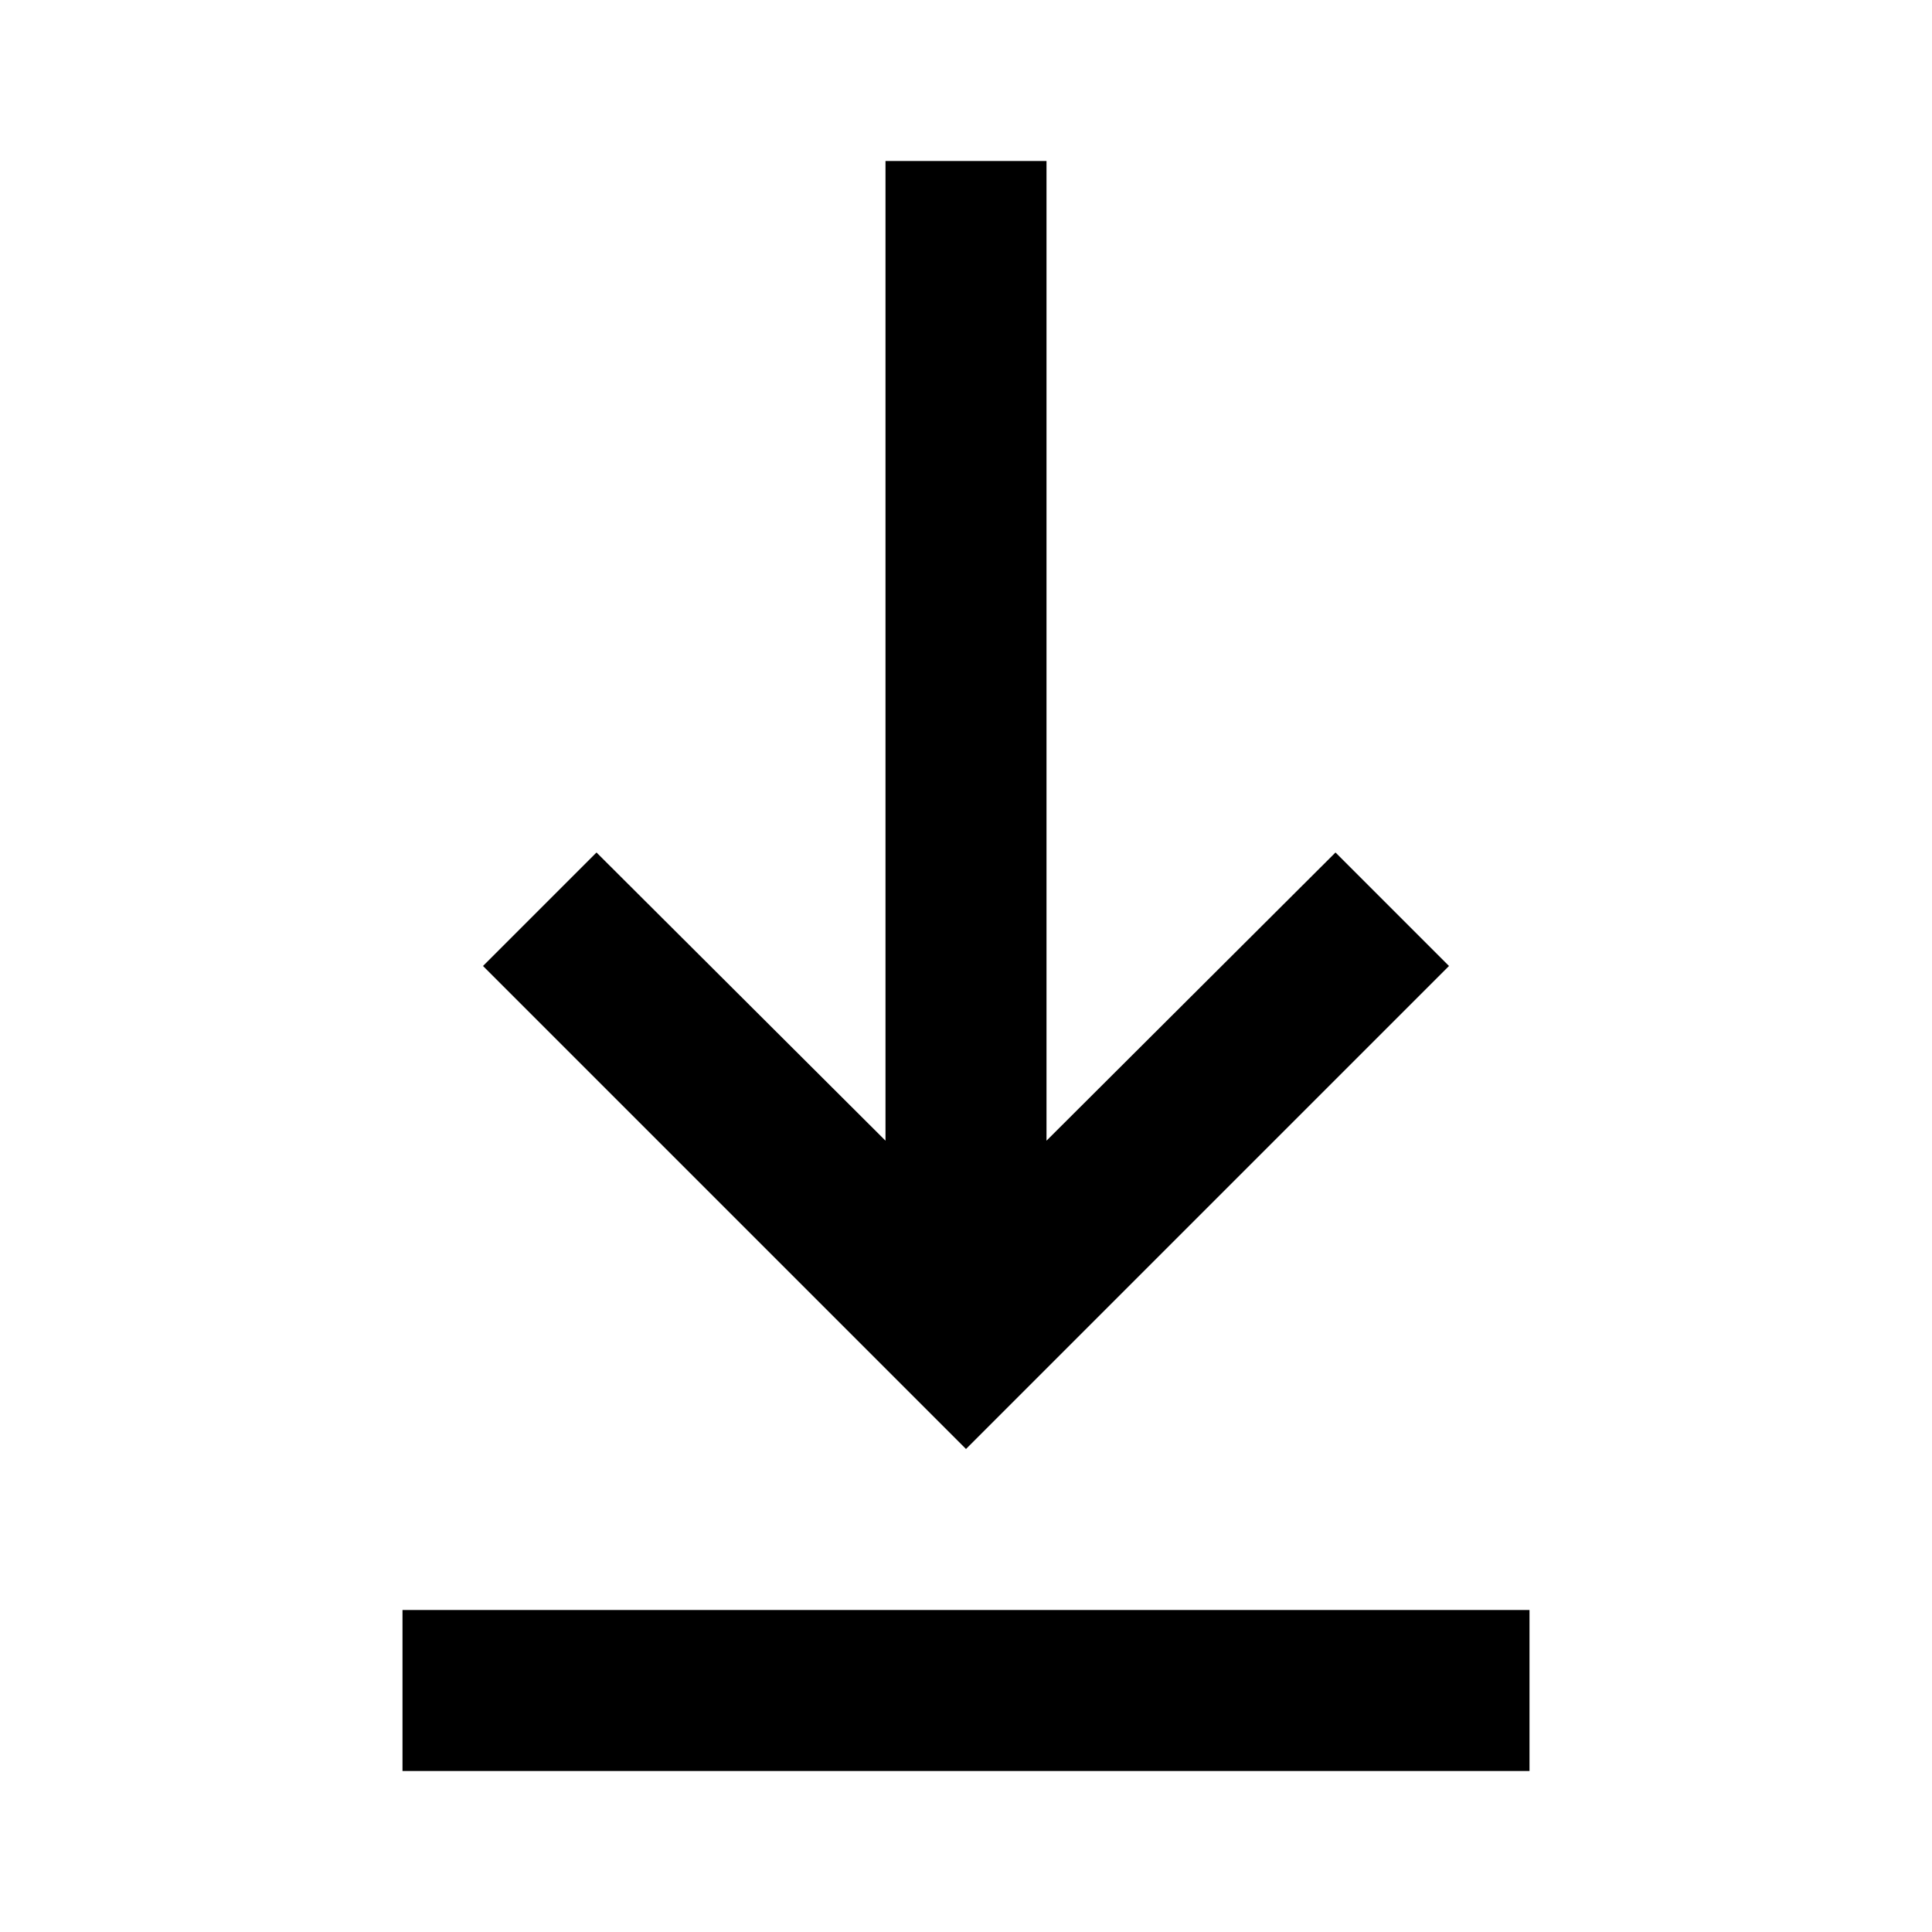
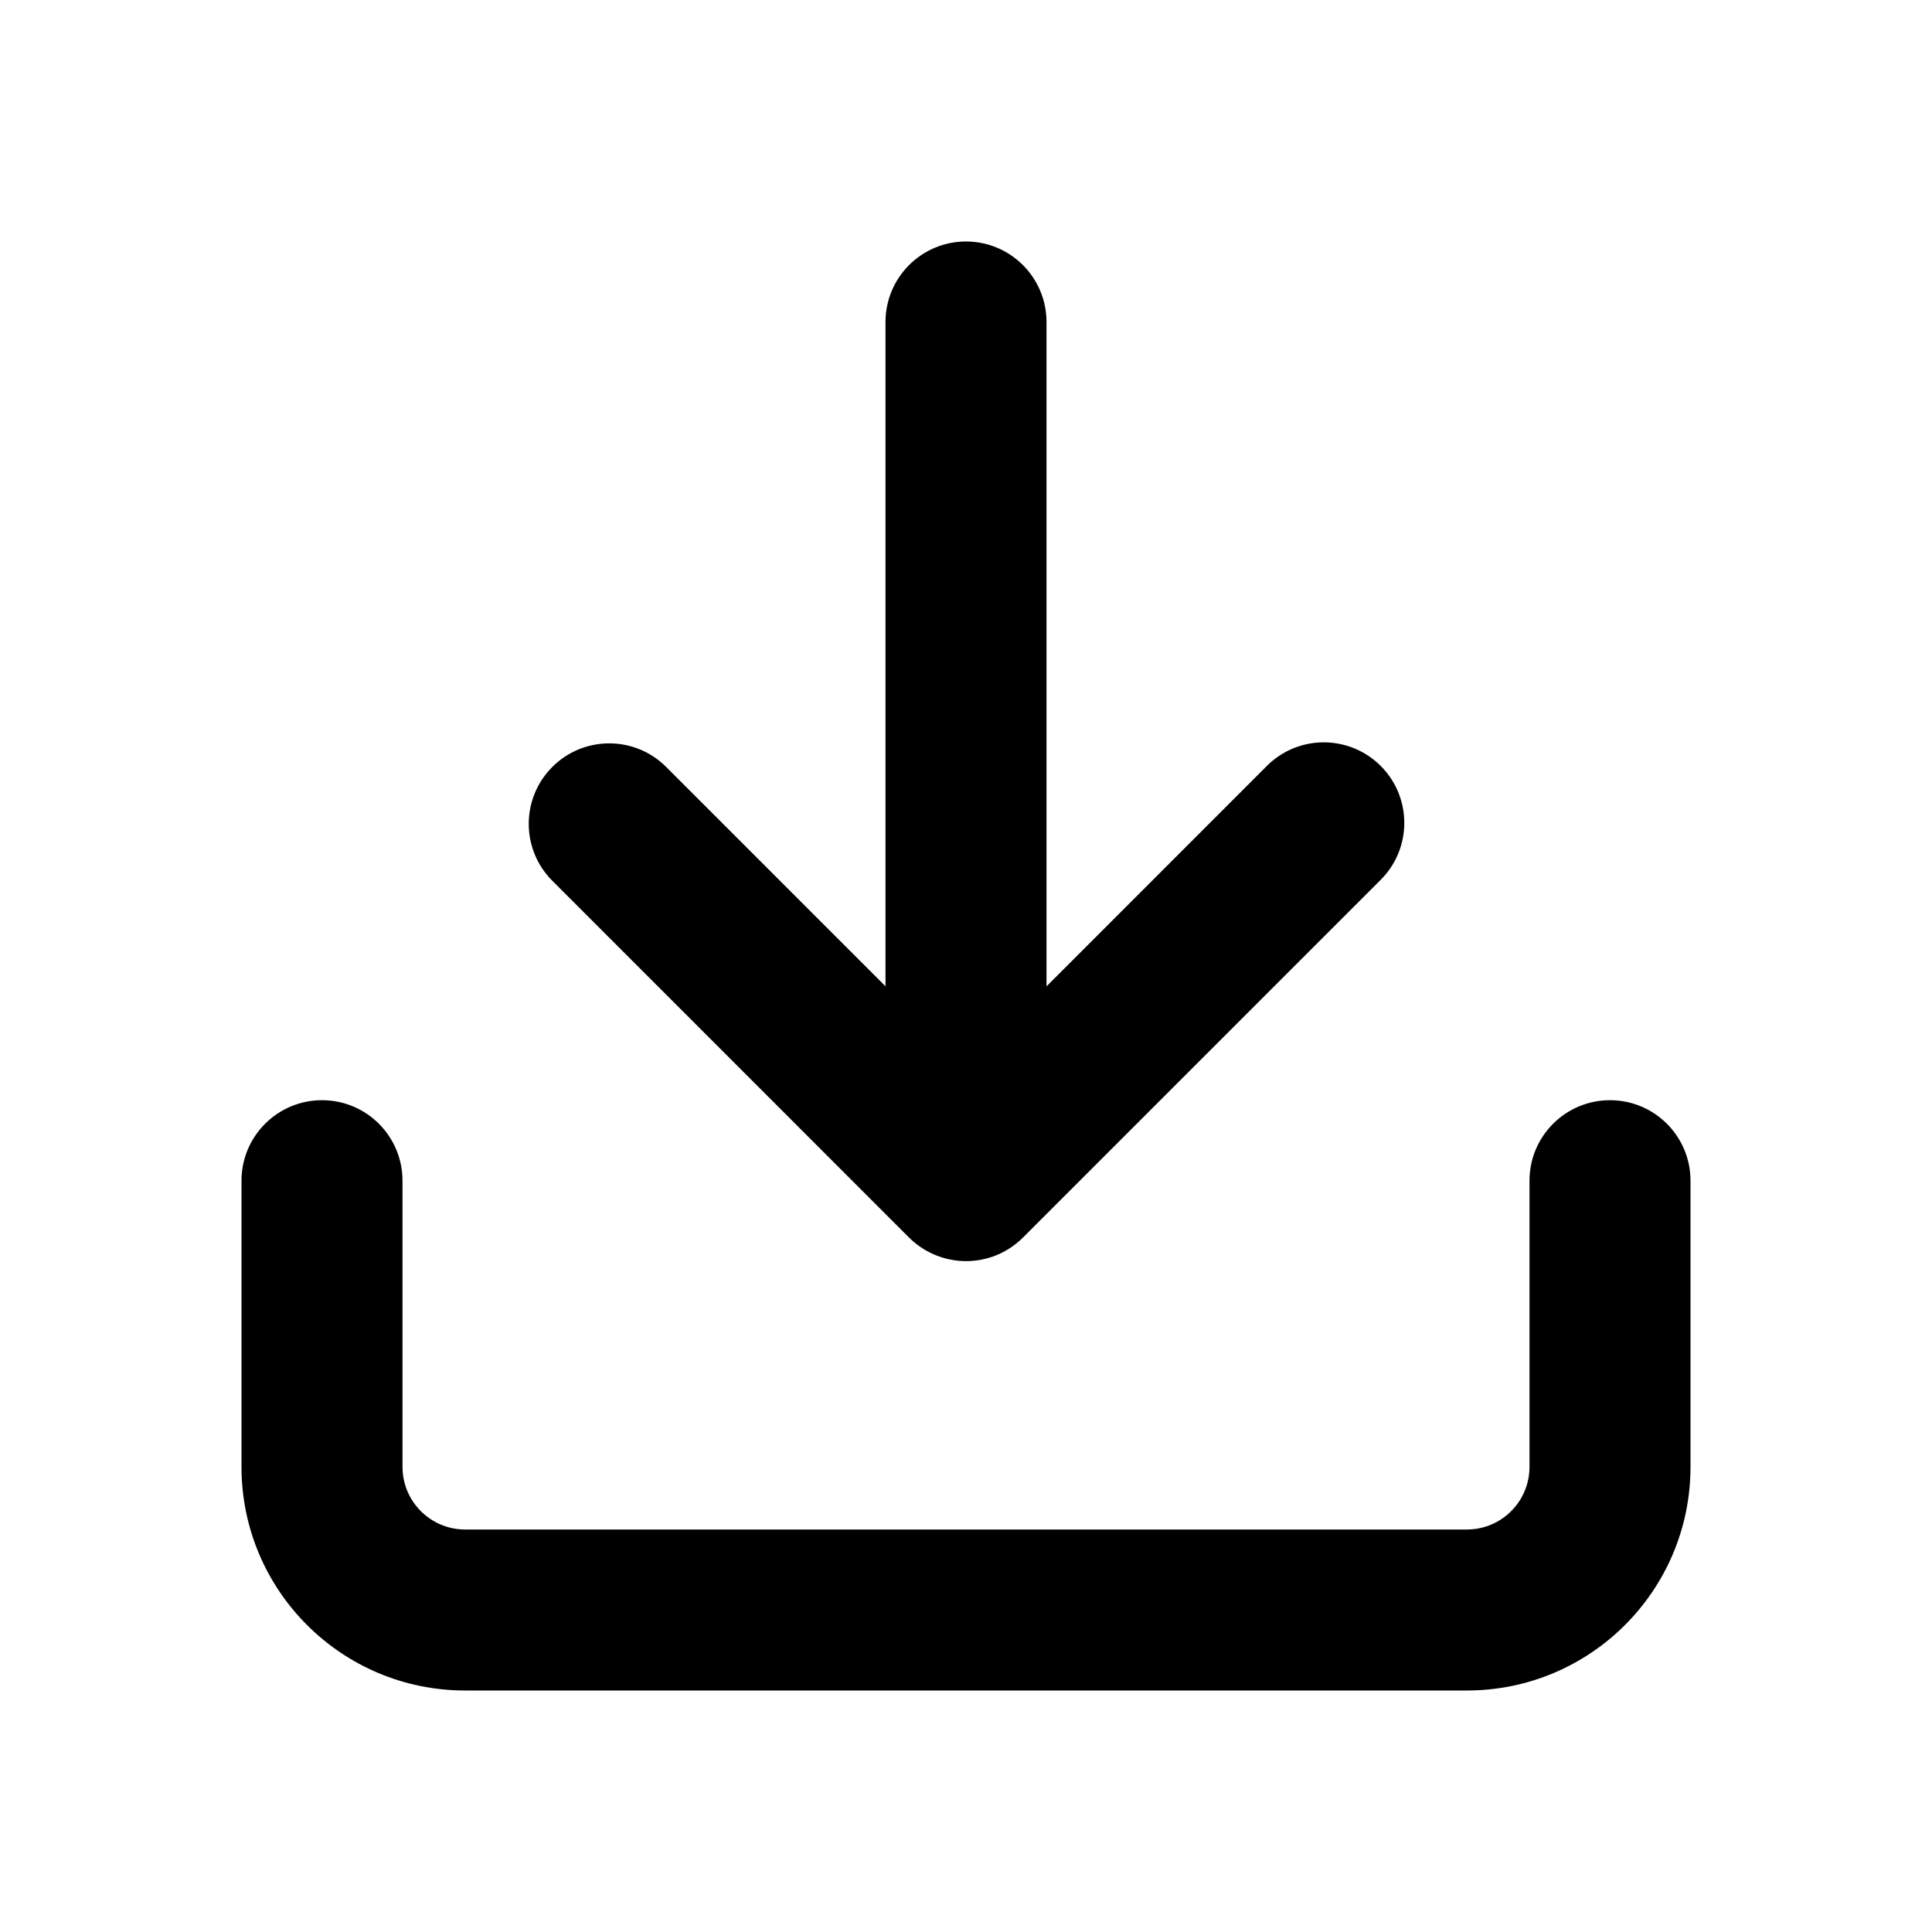
<svg xmlns="http://www.w3.org/2000/svg" width="24" height="24" fill="currentColor" viewBox="0 0 24 24">
-   <path d="M11 2v12.17l-3.59-3.58L6 12l6 6 6-6-1.41-1.41L13 14.17V2h-2zM5 20h14v2H5v-2z" />
+   <path d="M13 4a1 1 0 10-2 0v8.252L8.263 9.515a1 1 0 00-1.414 1.414l4.435 4.436a1.009 1.009 0 00.69.301 1.016 1.016 0 00.355-.055.996.996 0 00.378-.237l4.445-4.445a1 1 0 10-1.415-1.414L13 12.253V4z" />
+   <path d="M4 13.667a1 1 0 011 1v3.555a.778.778 0 00.778.778h12.444a.778.778 0 00.778-.778v-3.555a1 1 0 112 0v3.555A2.778 2.778 0 0118.222 21H5.778A2.778 2.778 0 013 18.222v-3.555a1 1 0 011-1z" />
</svg>
